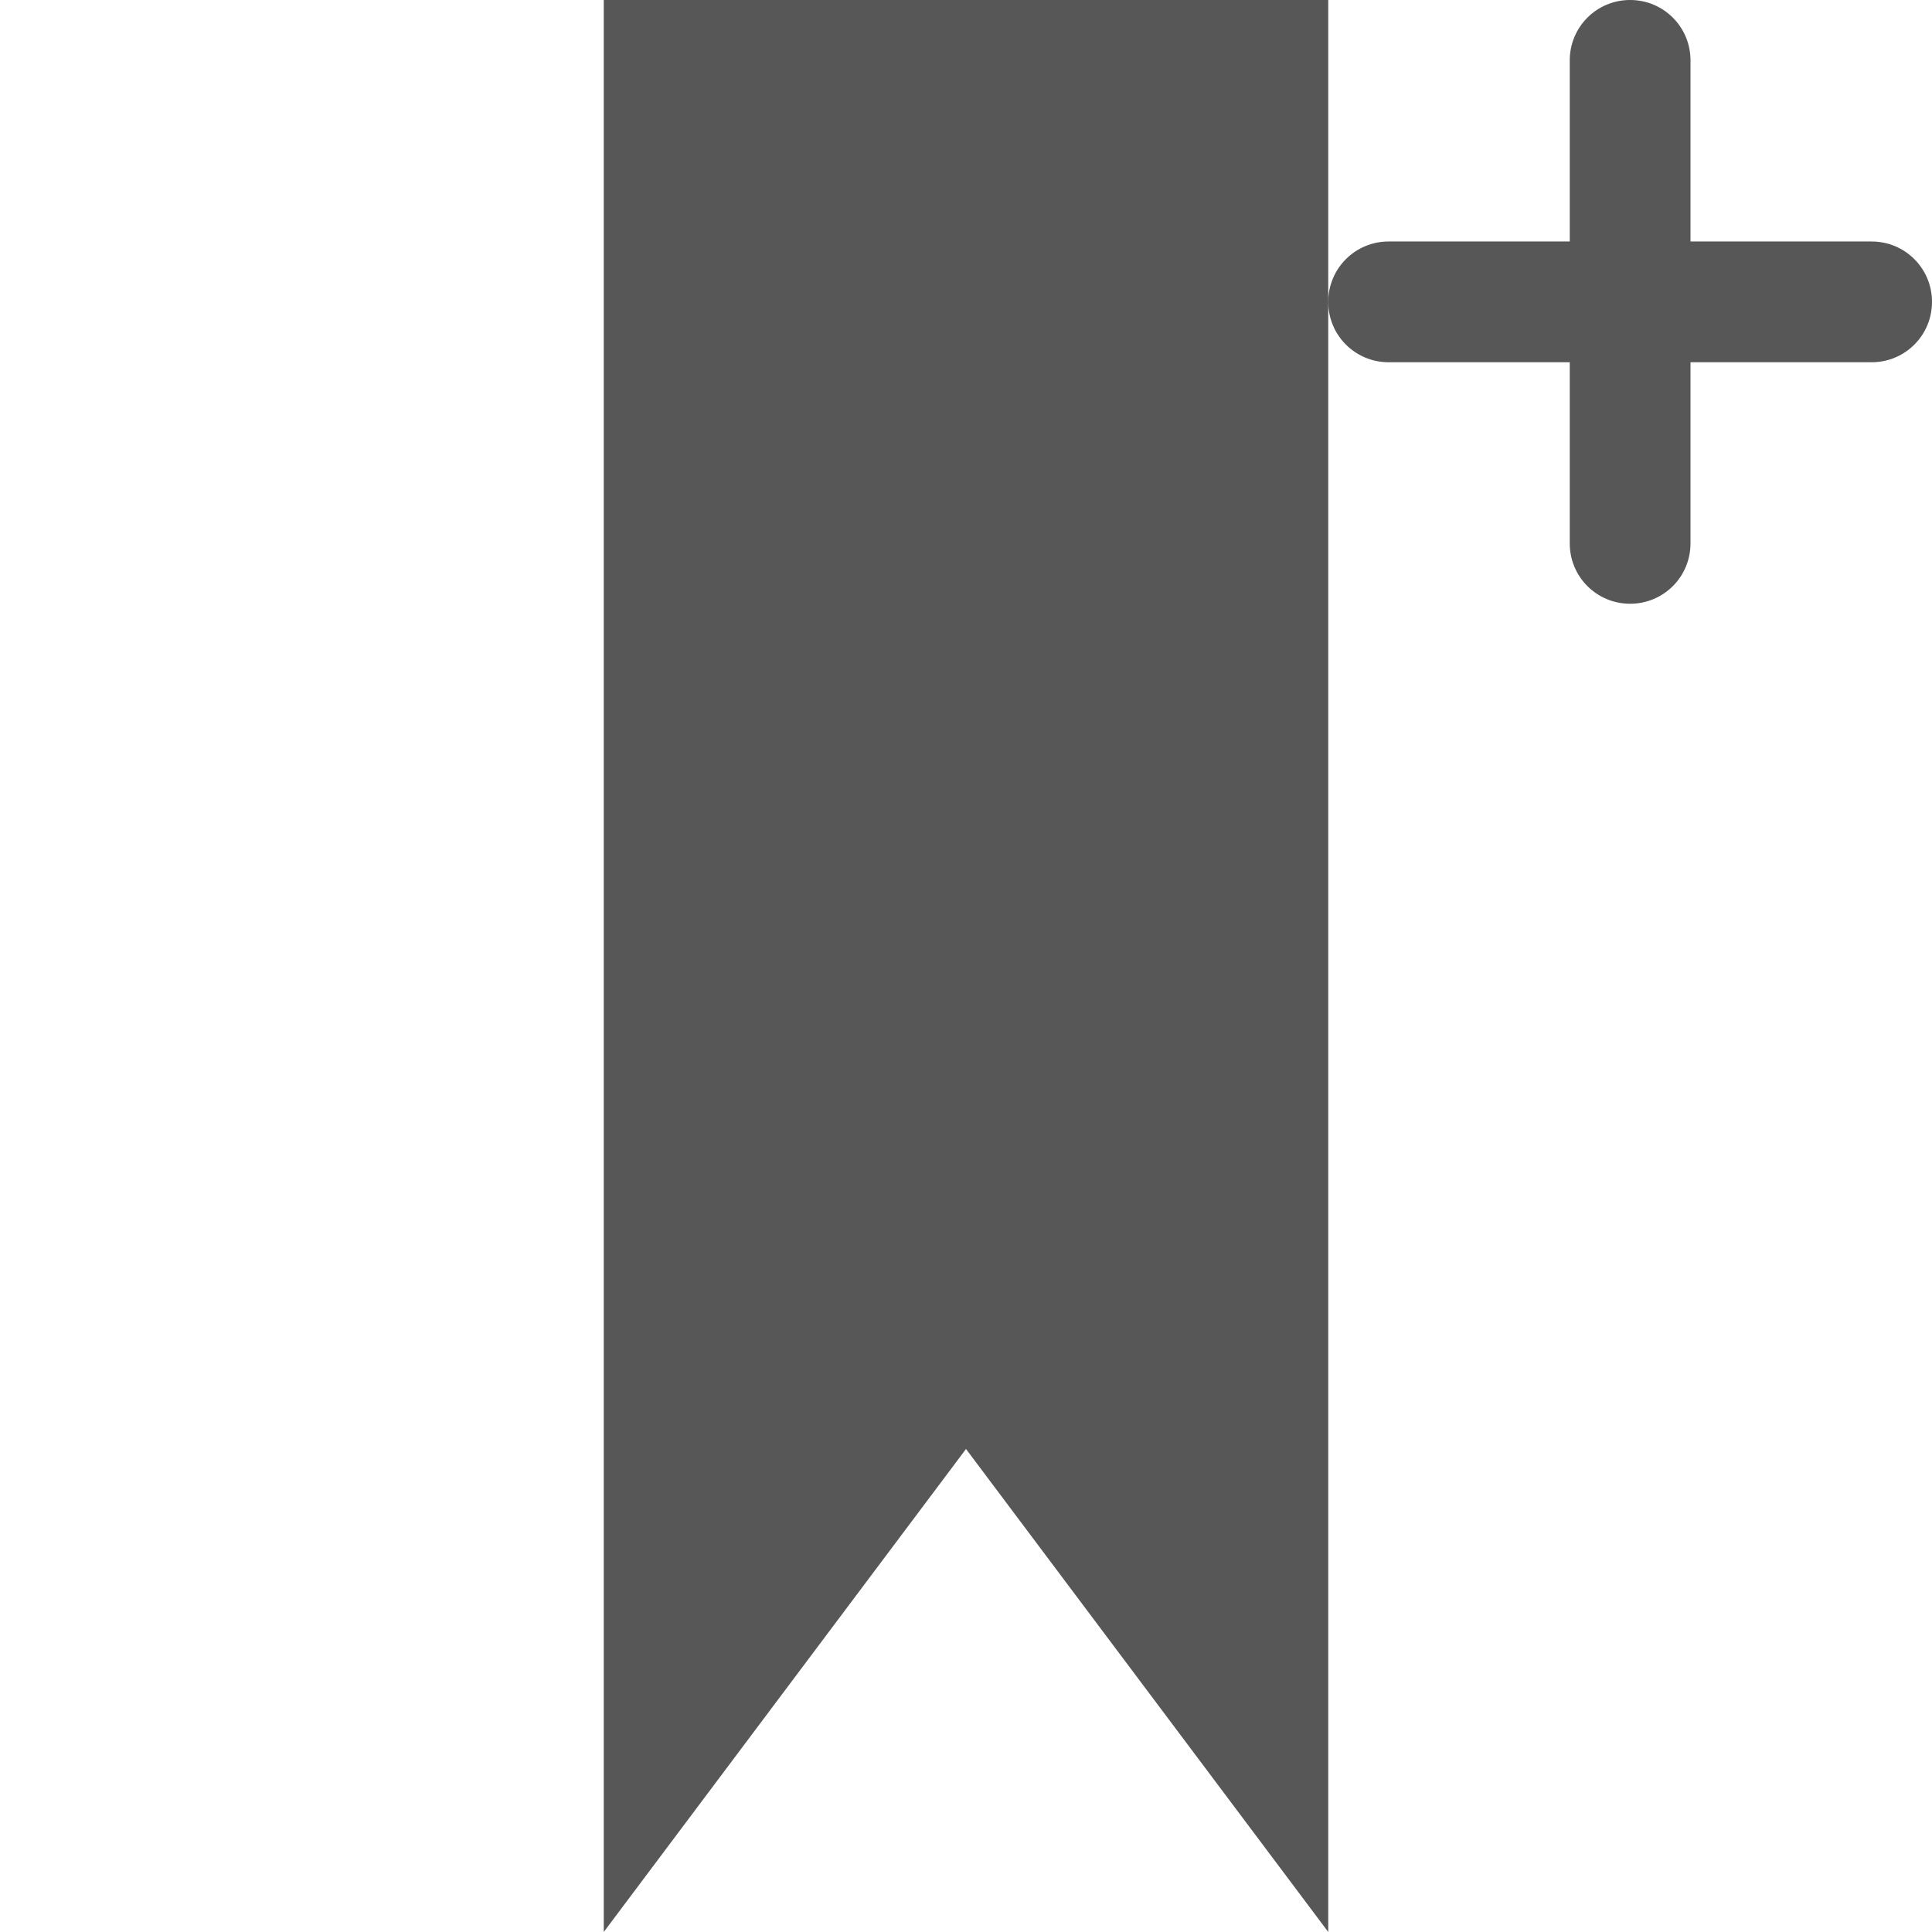
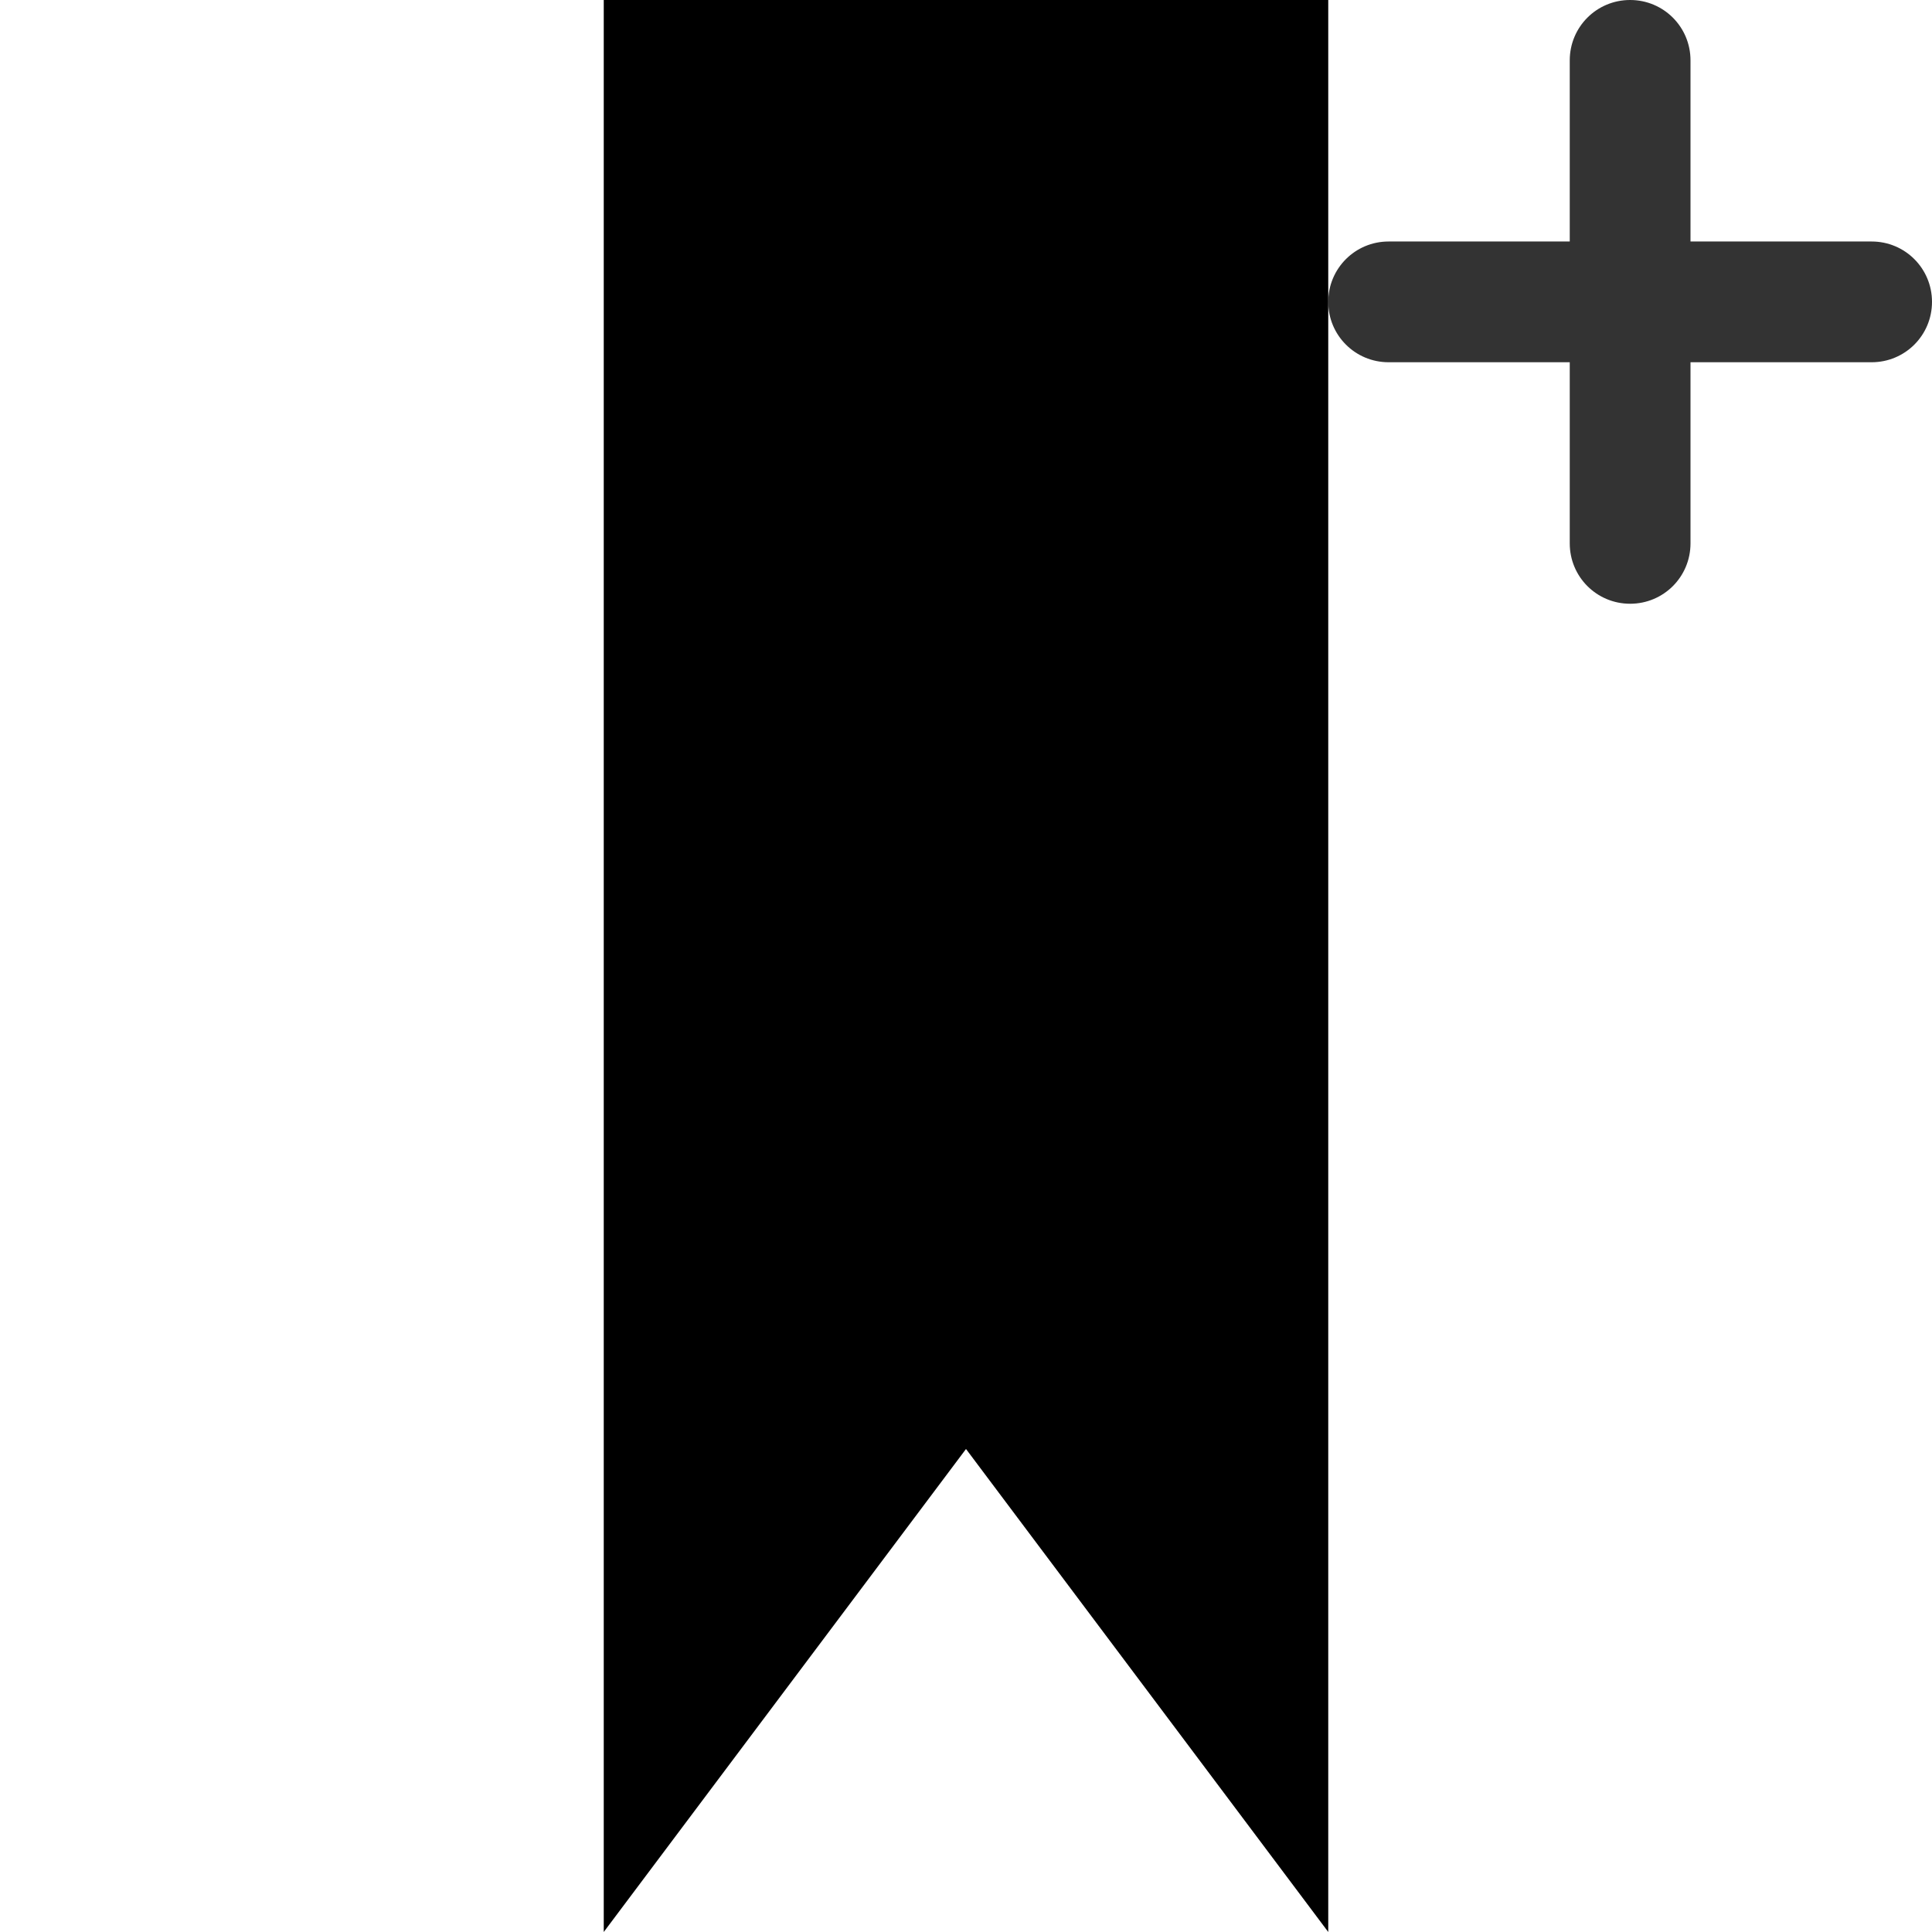
<svg xmlns="http://www.w3.org/2000/svg" width="128" height="128" id="svg2" version="1.1">
  <defs id="defs4">
    </defs>
  <g id="layer1" transform="translate(0,-924.3622)">
-     <path style="fill:#000000;fill-opacity:1;stroke:none;opacity:0.66" d="m 40,924.362 48,0 0,128 -24,-32 -24,32 z" id="rect2433" />
-     <path style="opacity:0.66;fill:#000000;fill-opacity:1;stroke:none" d="M 108,924.362 C 105.784,924.362 104,926.146 104,928.362 L 104,940.362 L 92,940.362 C 89.784,940.362 88,942.146 88,944.362 C 88,946.578 89.784,948.362 92,948.362 L 104,948.362 L 104,960.362 C 104,962.578 105.784,964.362 108,964.362 C 110.216,964.362 112,962.578 112,960.362 L 112,948.362 L 124,948.362 C 126.216,948.362 128,946.578 128,944.362 C 128,942.146 126.216,940.362 124,940.362 L 112,940.362 L 112,928.362 C 112,926.146 110.216,924.362 108,924.362 z" id="rect2437" />
+     <path style="fill:#000000;fill-opacity:1;stroke:none;opacity:1" d="m 40,924.362 48,0 0,128 -24,-32 -24,32 z" id="rect2433" />
+     <path style="opacity:0.8;fill:#000000;fill-opacity:1;stroke:none" d="M 108,924.362 C 105.784,924.362 104,926.146 104,928.362 L 104,940.362 L 92,940.362 C 89.784,940.362 88,942.146 88,944.362 C 88,946.578 89.784,948.362 92,948.362 L 104,948.362 L 104,960.362 C 104,962.578 105.784,964.362 108,964.362 C 110.216,964.362 112,962.578 112,960.362 L 112,948.362 L 124,948.362 C 126.216,948.362 128,946.578 128,944.362 C 128,942.146 126.216,940.362 124,940.362 L 112,940.362 L 112,928.362 C 112,926.146 110.216,924.362 108,924.362 z" id="rect2437" />
  </g>
</svg>
